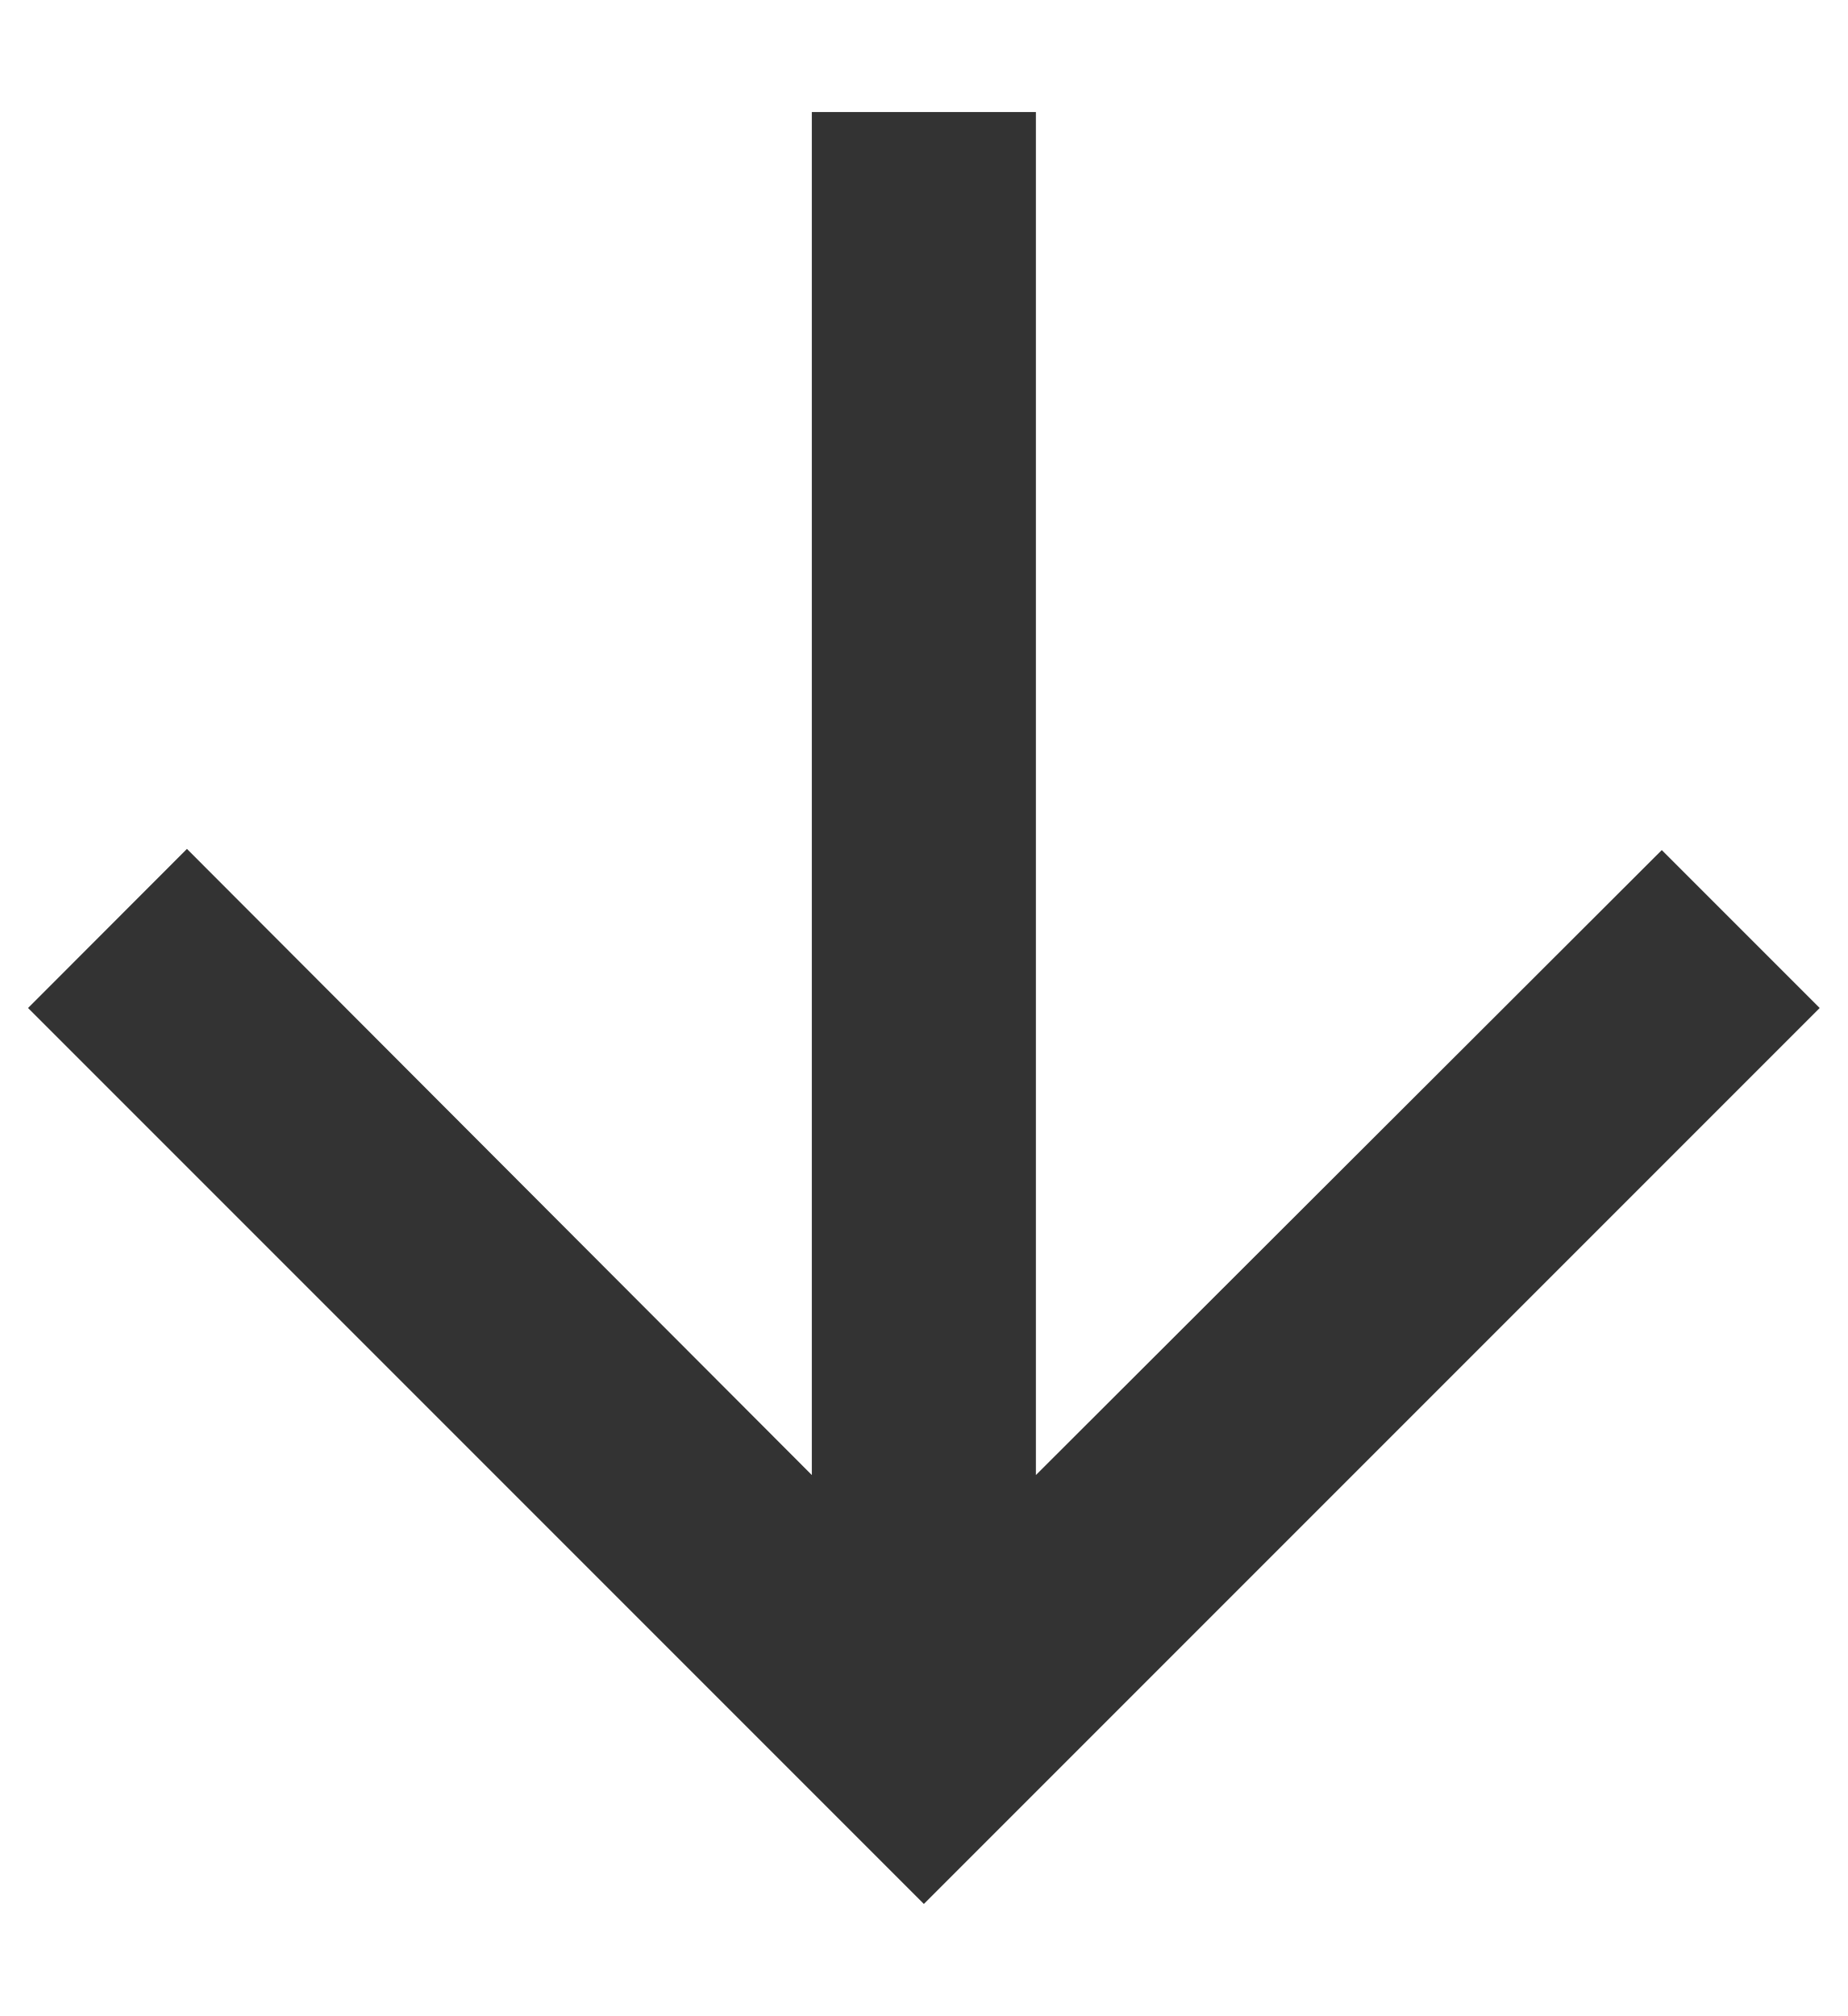
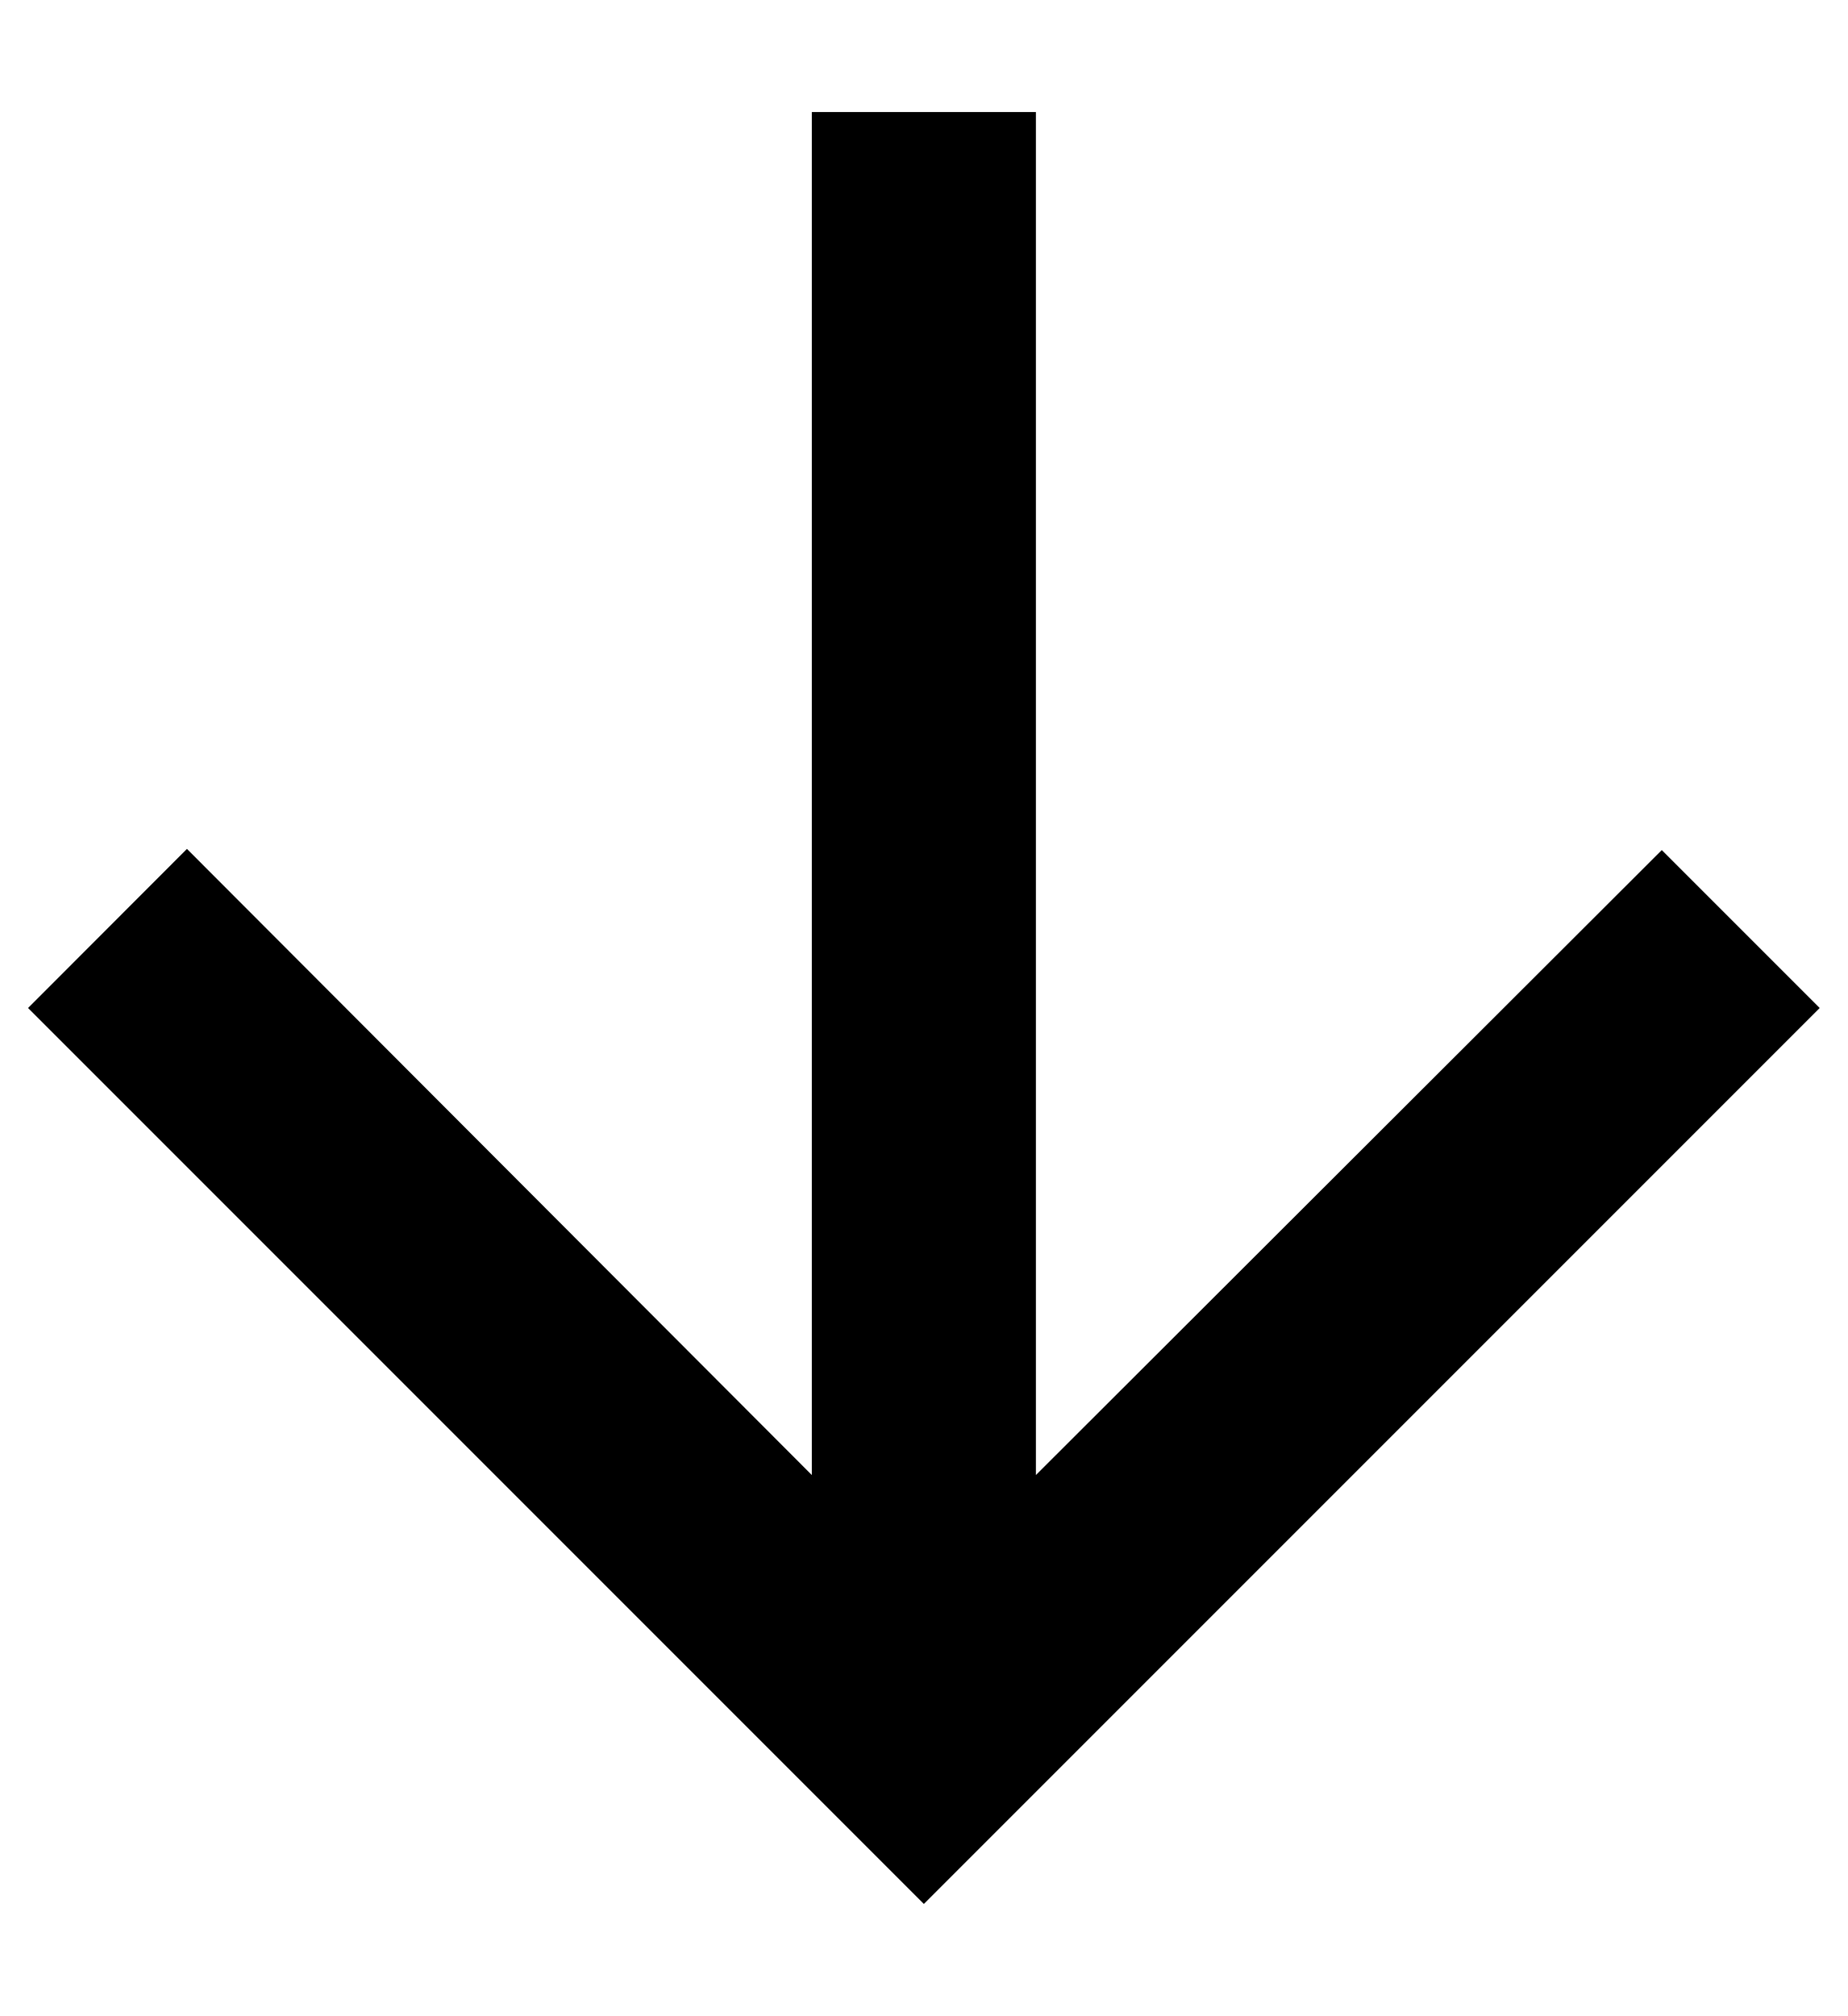
<svg xmlns="http://www.w3.org/2000/svg" width="11" height="12" viewBox="0 0 11 12" fill="none">
-   <path d="M10.833 6L9.893 5.06L6.167 8.78V0.667H4.833V8.78L1.113 5.053L0.167 6L5.5 11.333L10.833 6Z" fill="#333333" />
+   <path d="M10.833 6L9.893 5.06L6.167 8.78V0.667H4.833V8.78L1.113 5.053L0.167 6L5.5 11.333L10.833 6Z" fill="currentColor" />
</svg>
